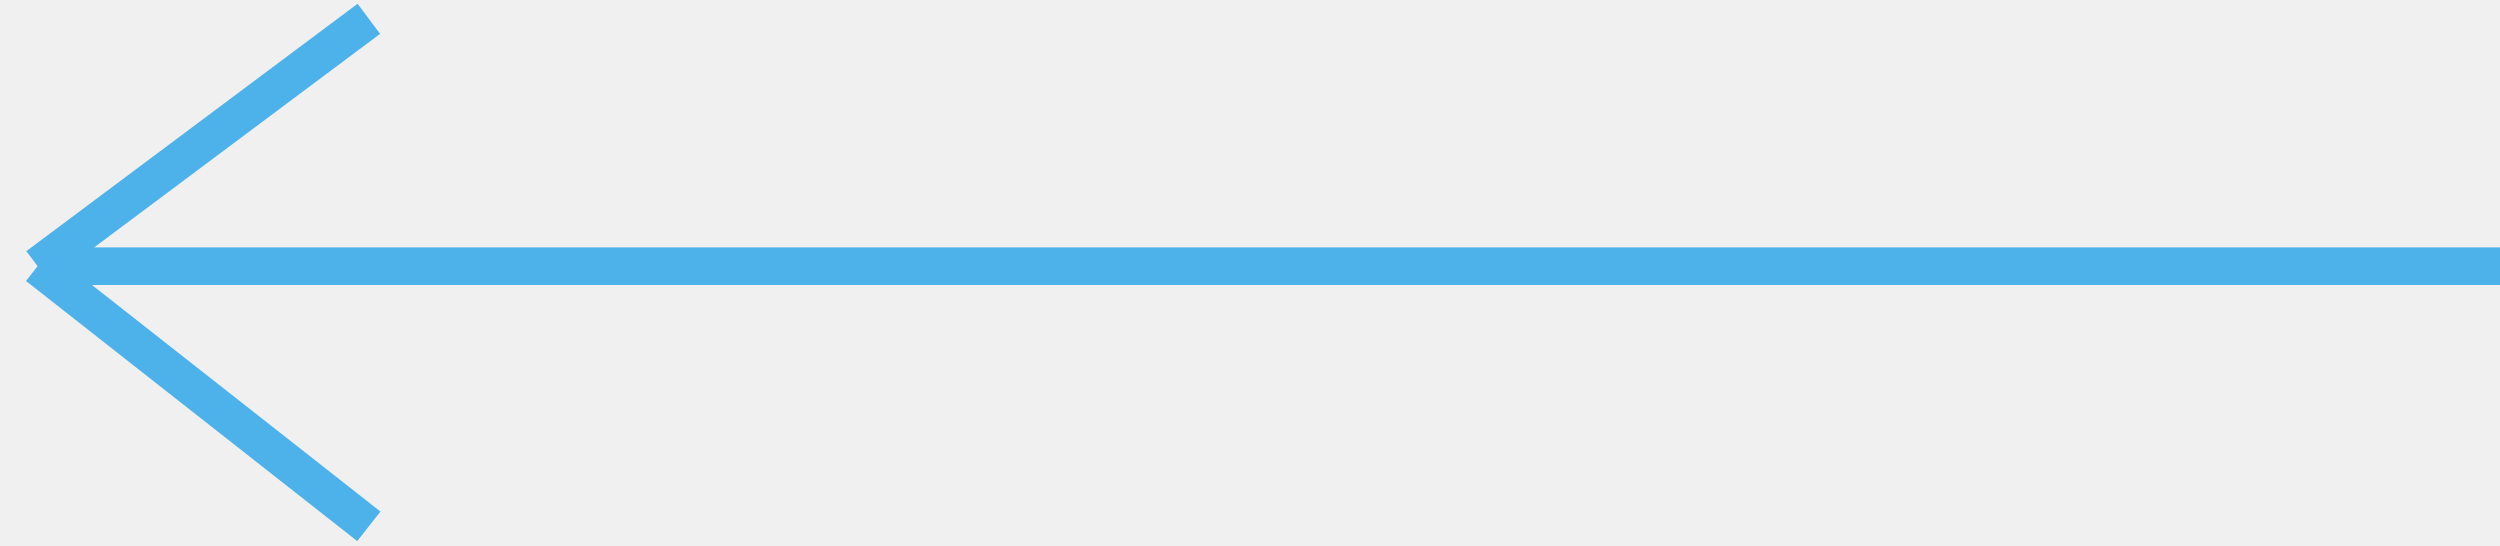
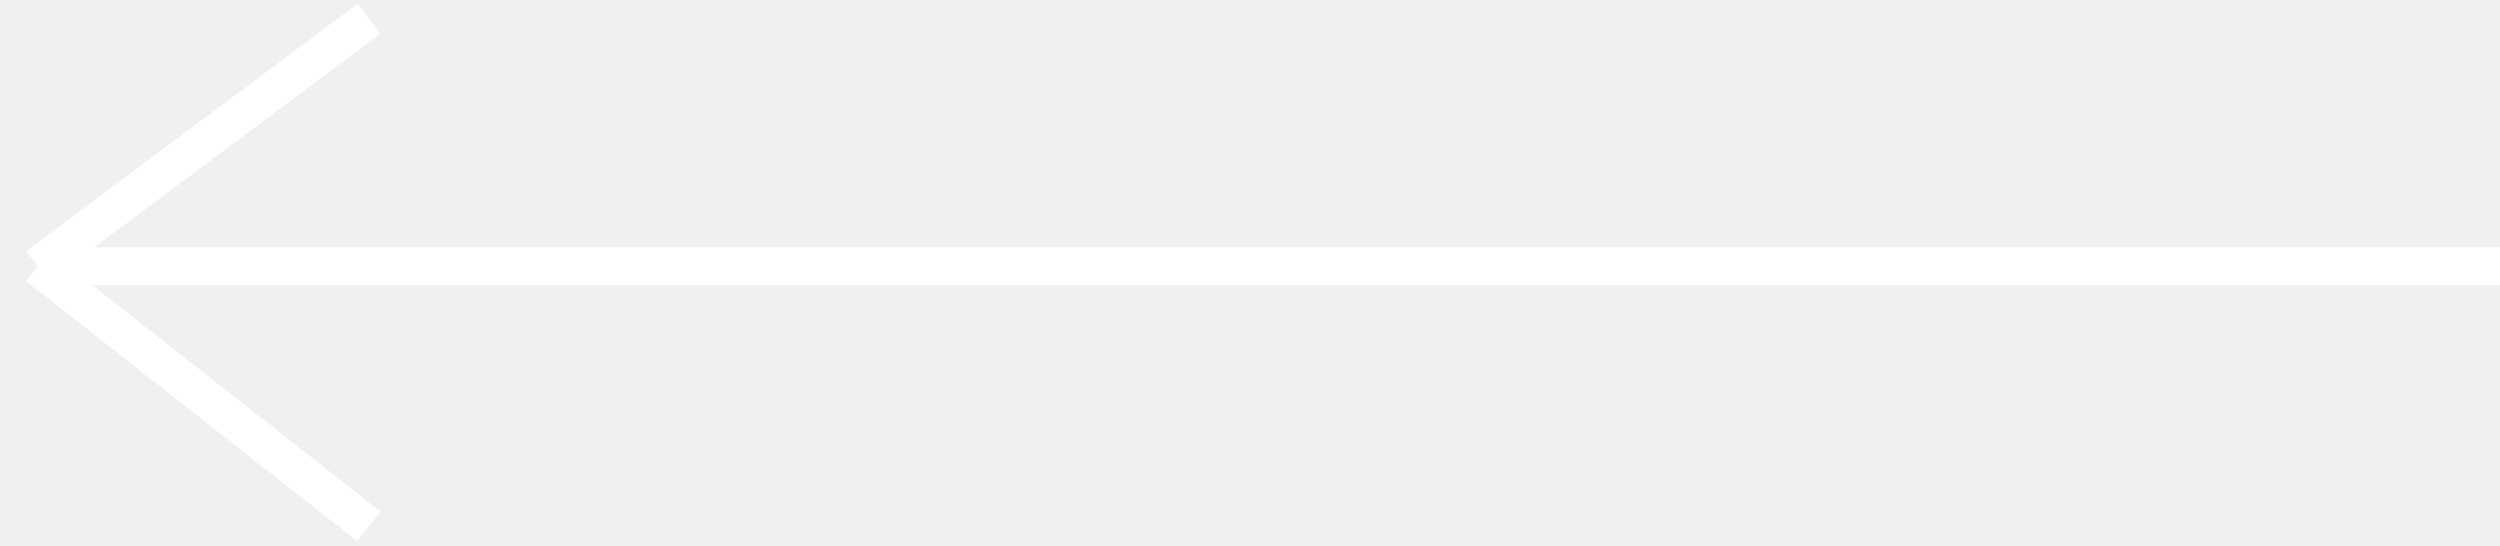
<svg xmlns="http://www.w3.org/2000/svg" width="133" height="29" viewBox="0 0 133 29" fill="none">
-   <path d="M133 14.162H2M2 14.162L19.622 1M2 14.162L19.622 28" stroke="#4EB2EA" stroke-width="2" />
+   <path d="M133 14.162H2M2 14.162L19.622 1M2 14.162L19.622 28" stroke="white" stroke-width="2" />
</svg>
